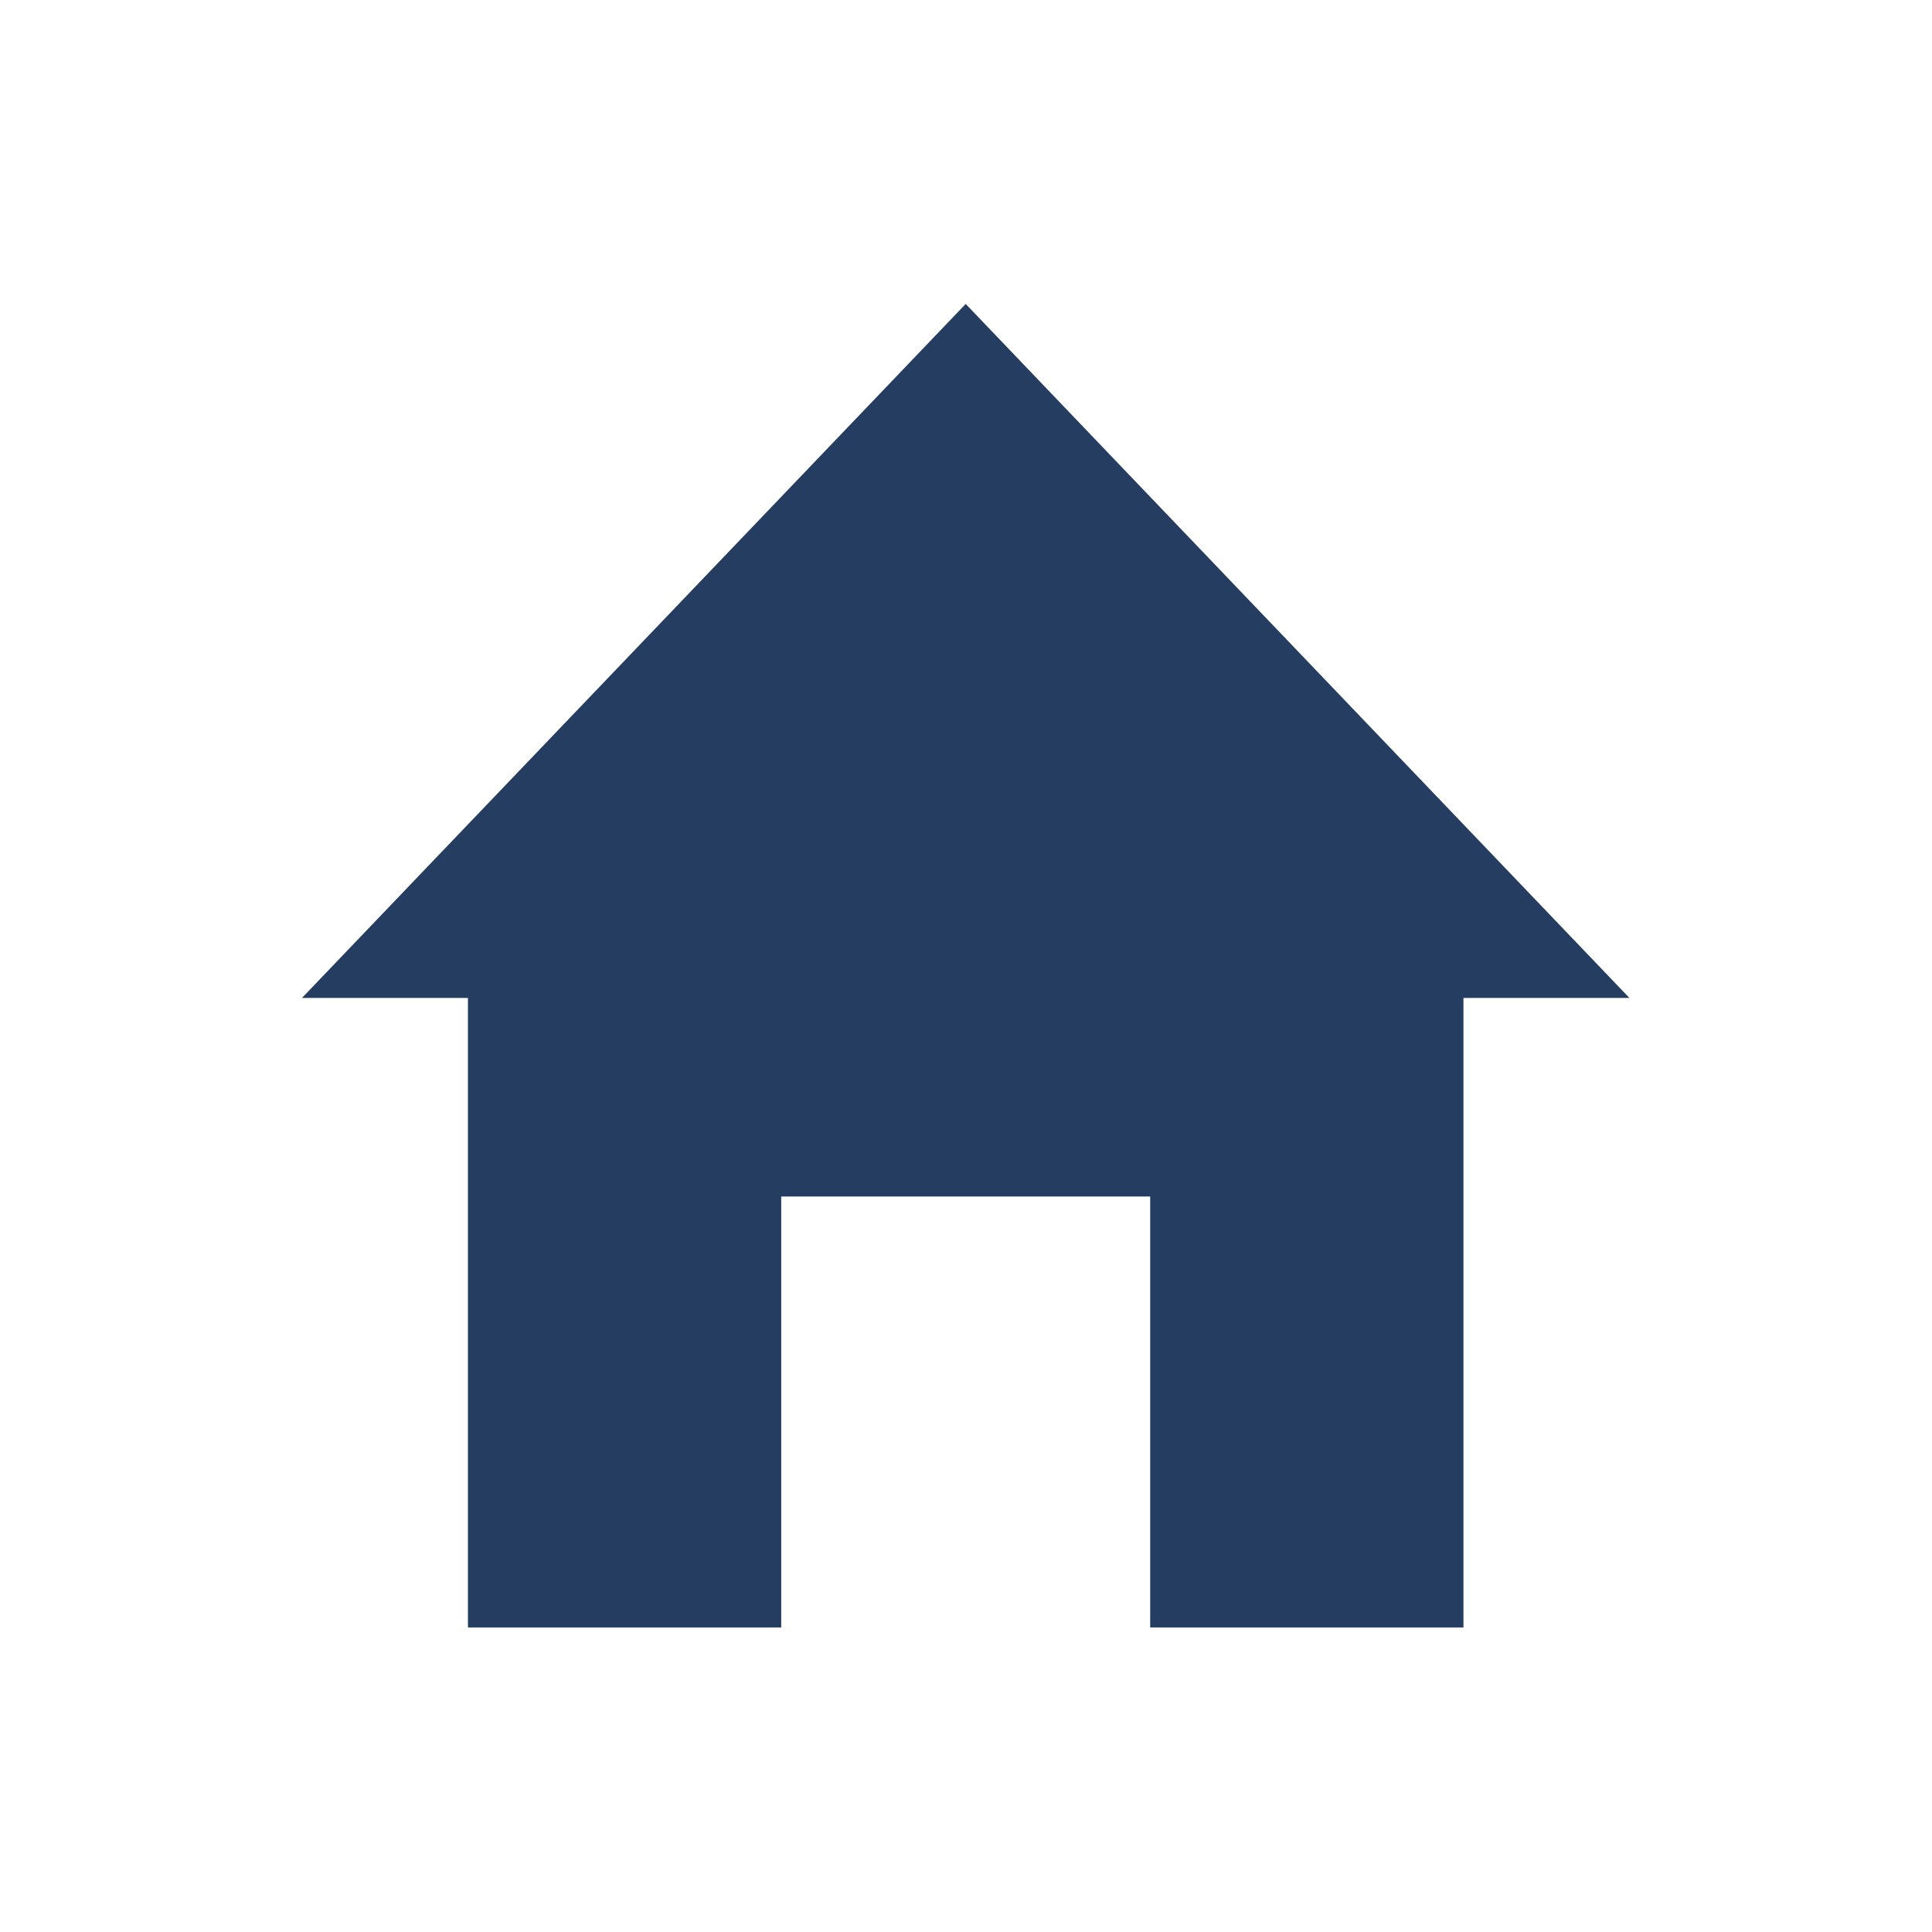
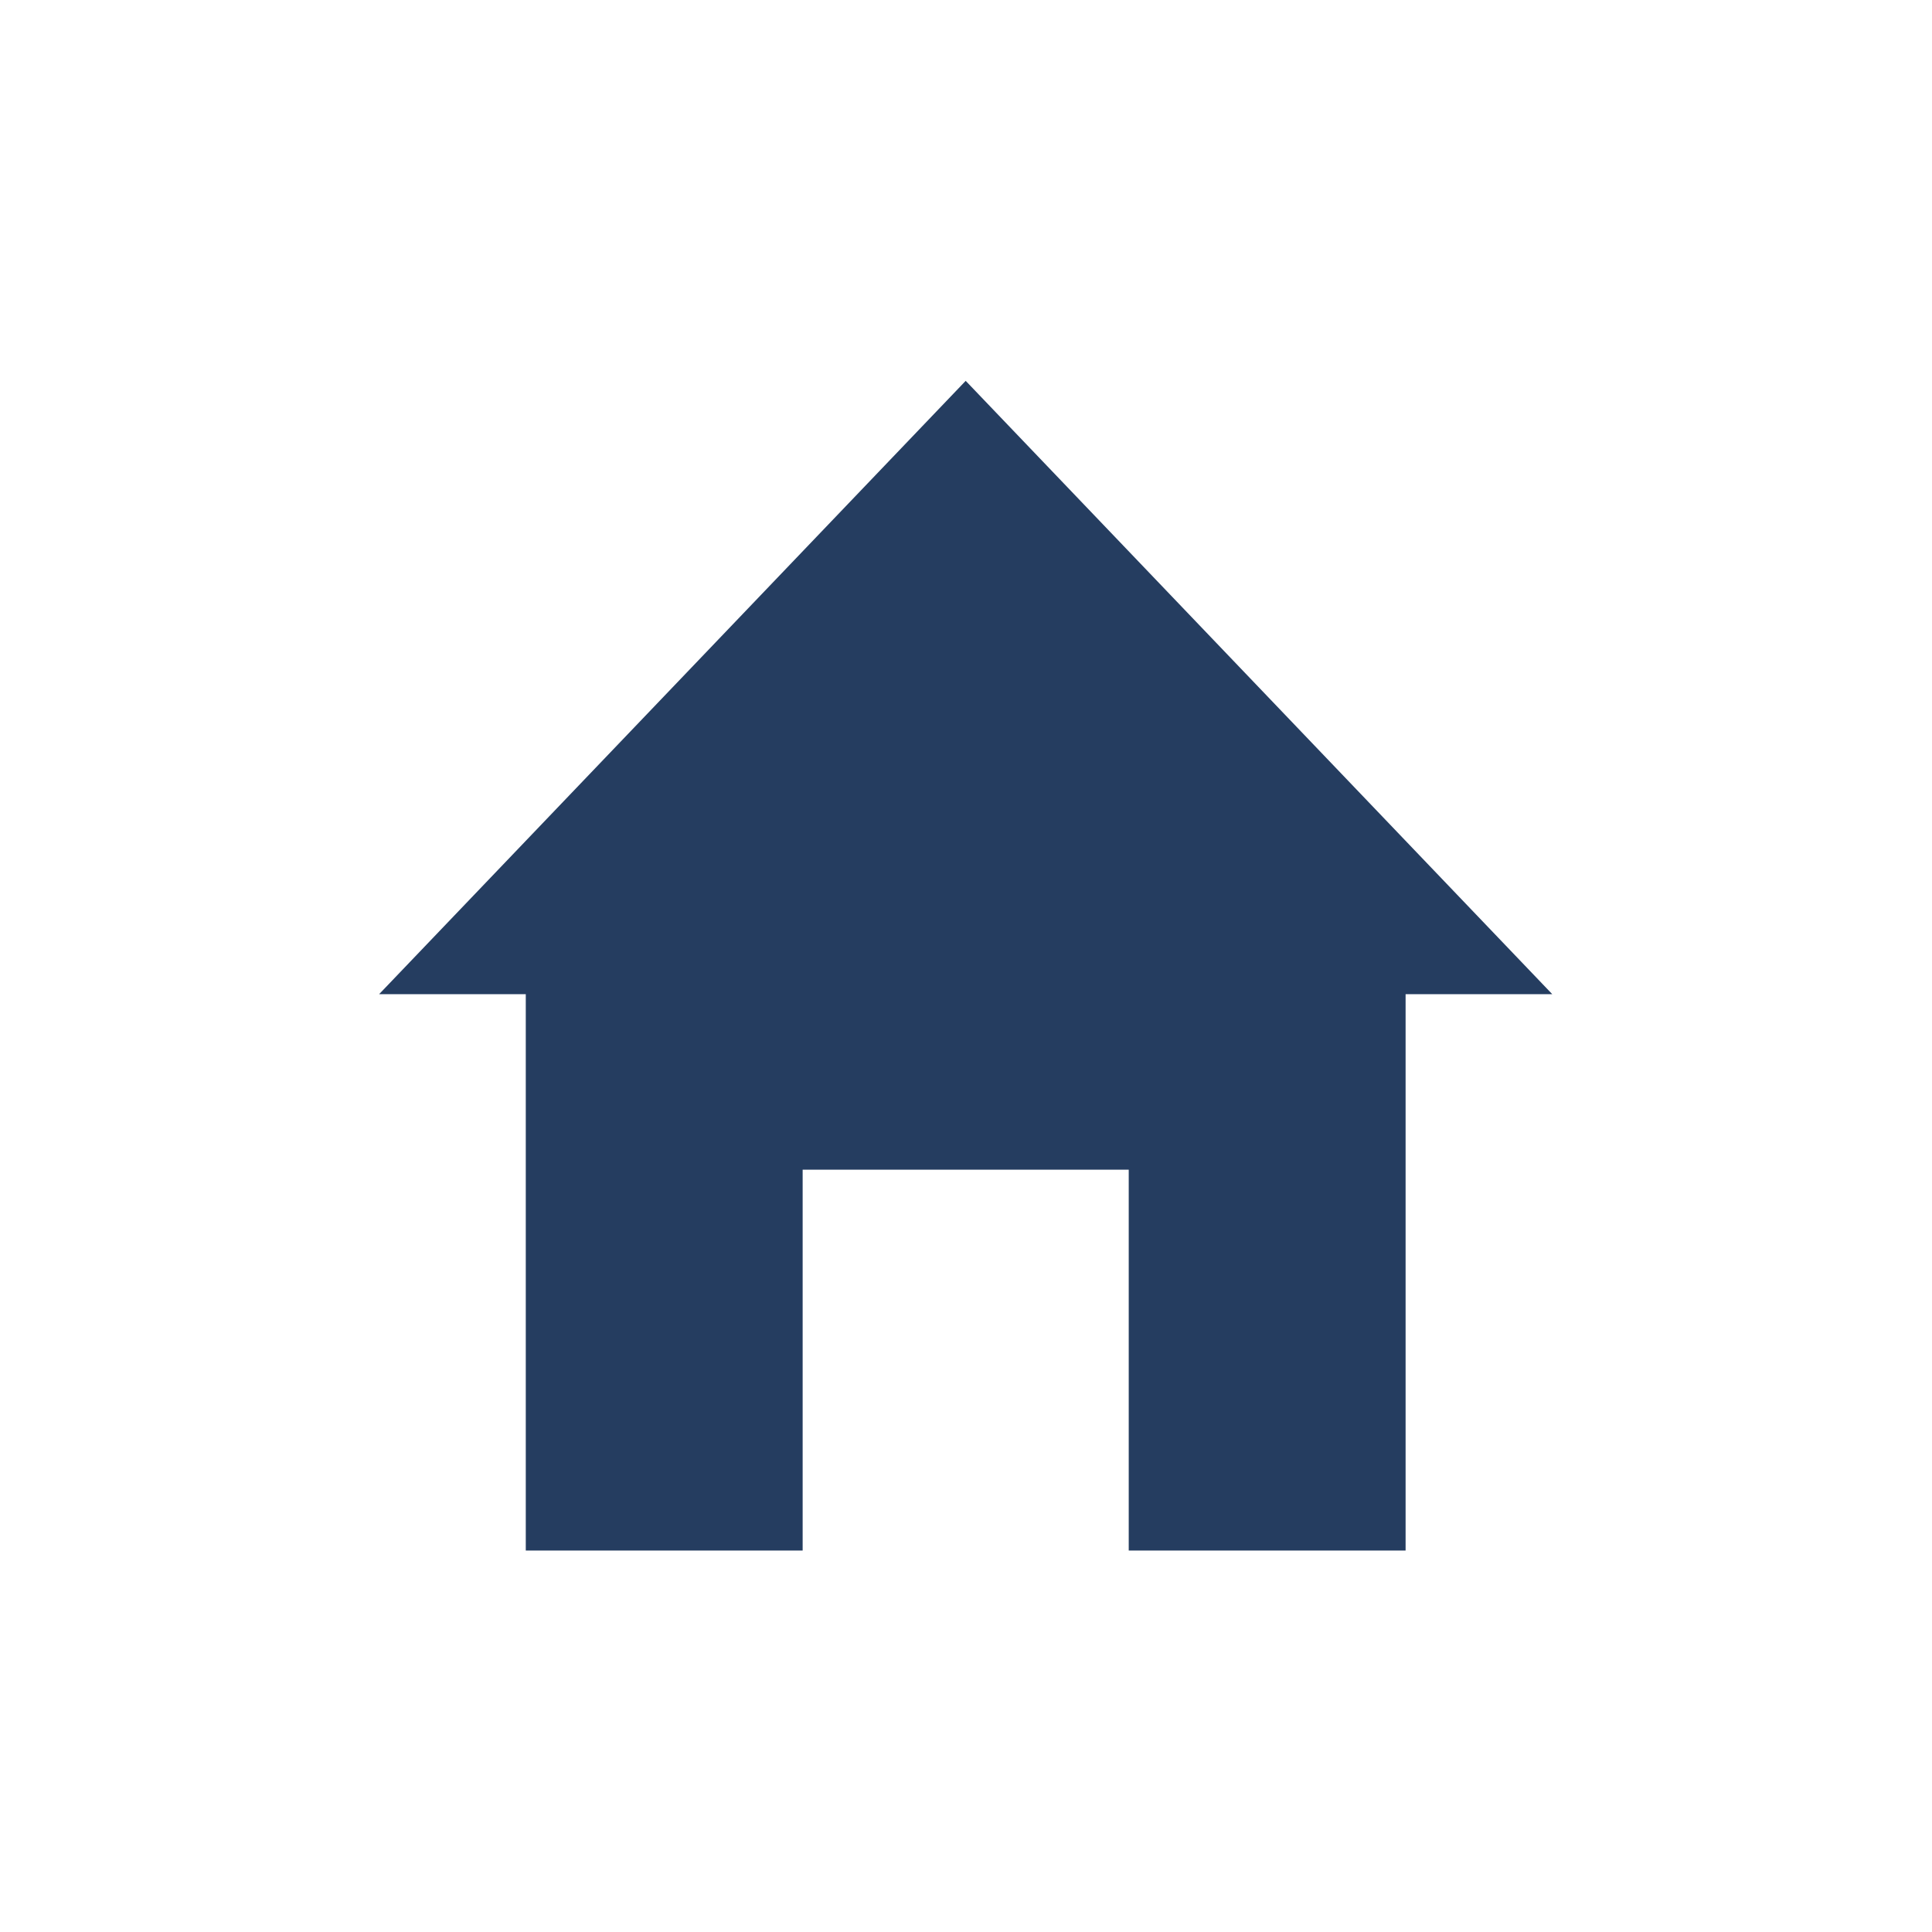
<svg xmlns="http://www.w3.org/2000/svg" width="100%" height="100%" viewBox="0 0 2084 2084" version="1.1" xml:space="preserve" style="fill-rule:evenodd;clip-rule:evenodd;stroke-linejoin:round;stroke-miterlimit:1.414;">
  <g>
-     <path d="M1578.59,889.261l0,866.233l-1073.84,0l0,-866.233l1073.84,0Zm-337.923,401.386l-397.994,0l0,464.847l397.994,0l0,-464.847Z" style="fill:#253d60;" />
-     <path d="M1757.59,1076.43l-715.92,-748.591l-715.921,748.591l1431.84,0Z" style="fill:#253d60;" />
+     <path d="M1516.18,906.975l0,765.555l-949.033,0l0,-765.555l949.033,0Zm-298.648,354.734l-351.737,0l0,410.821l351.737,0l0,-410.821Z" style="fill:#253d60;" />
+     <path d="M1674.38,1072.39l-632.713,-661.586l-632.713,661.586l1265.43,0Z" style="fill:#253d60;" />
  </g>
</svg>
